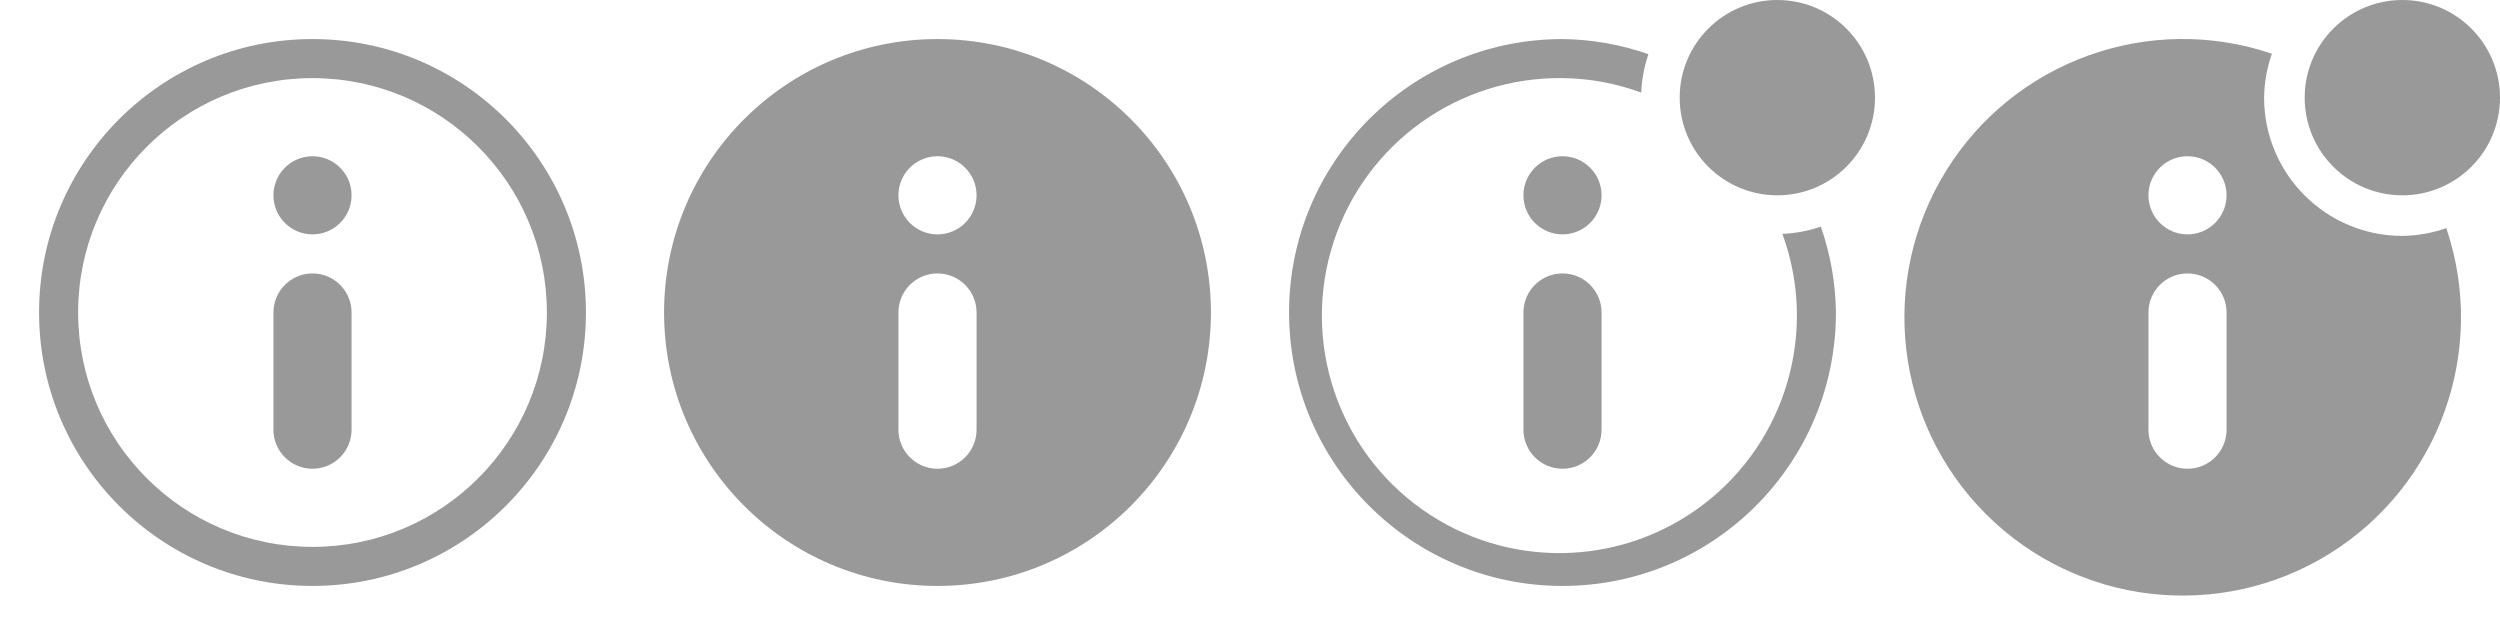
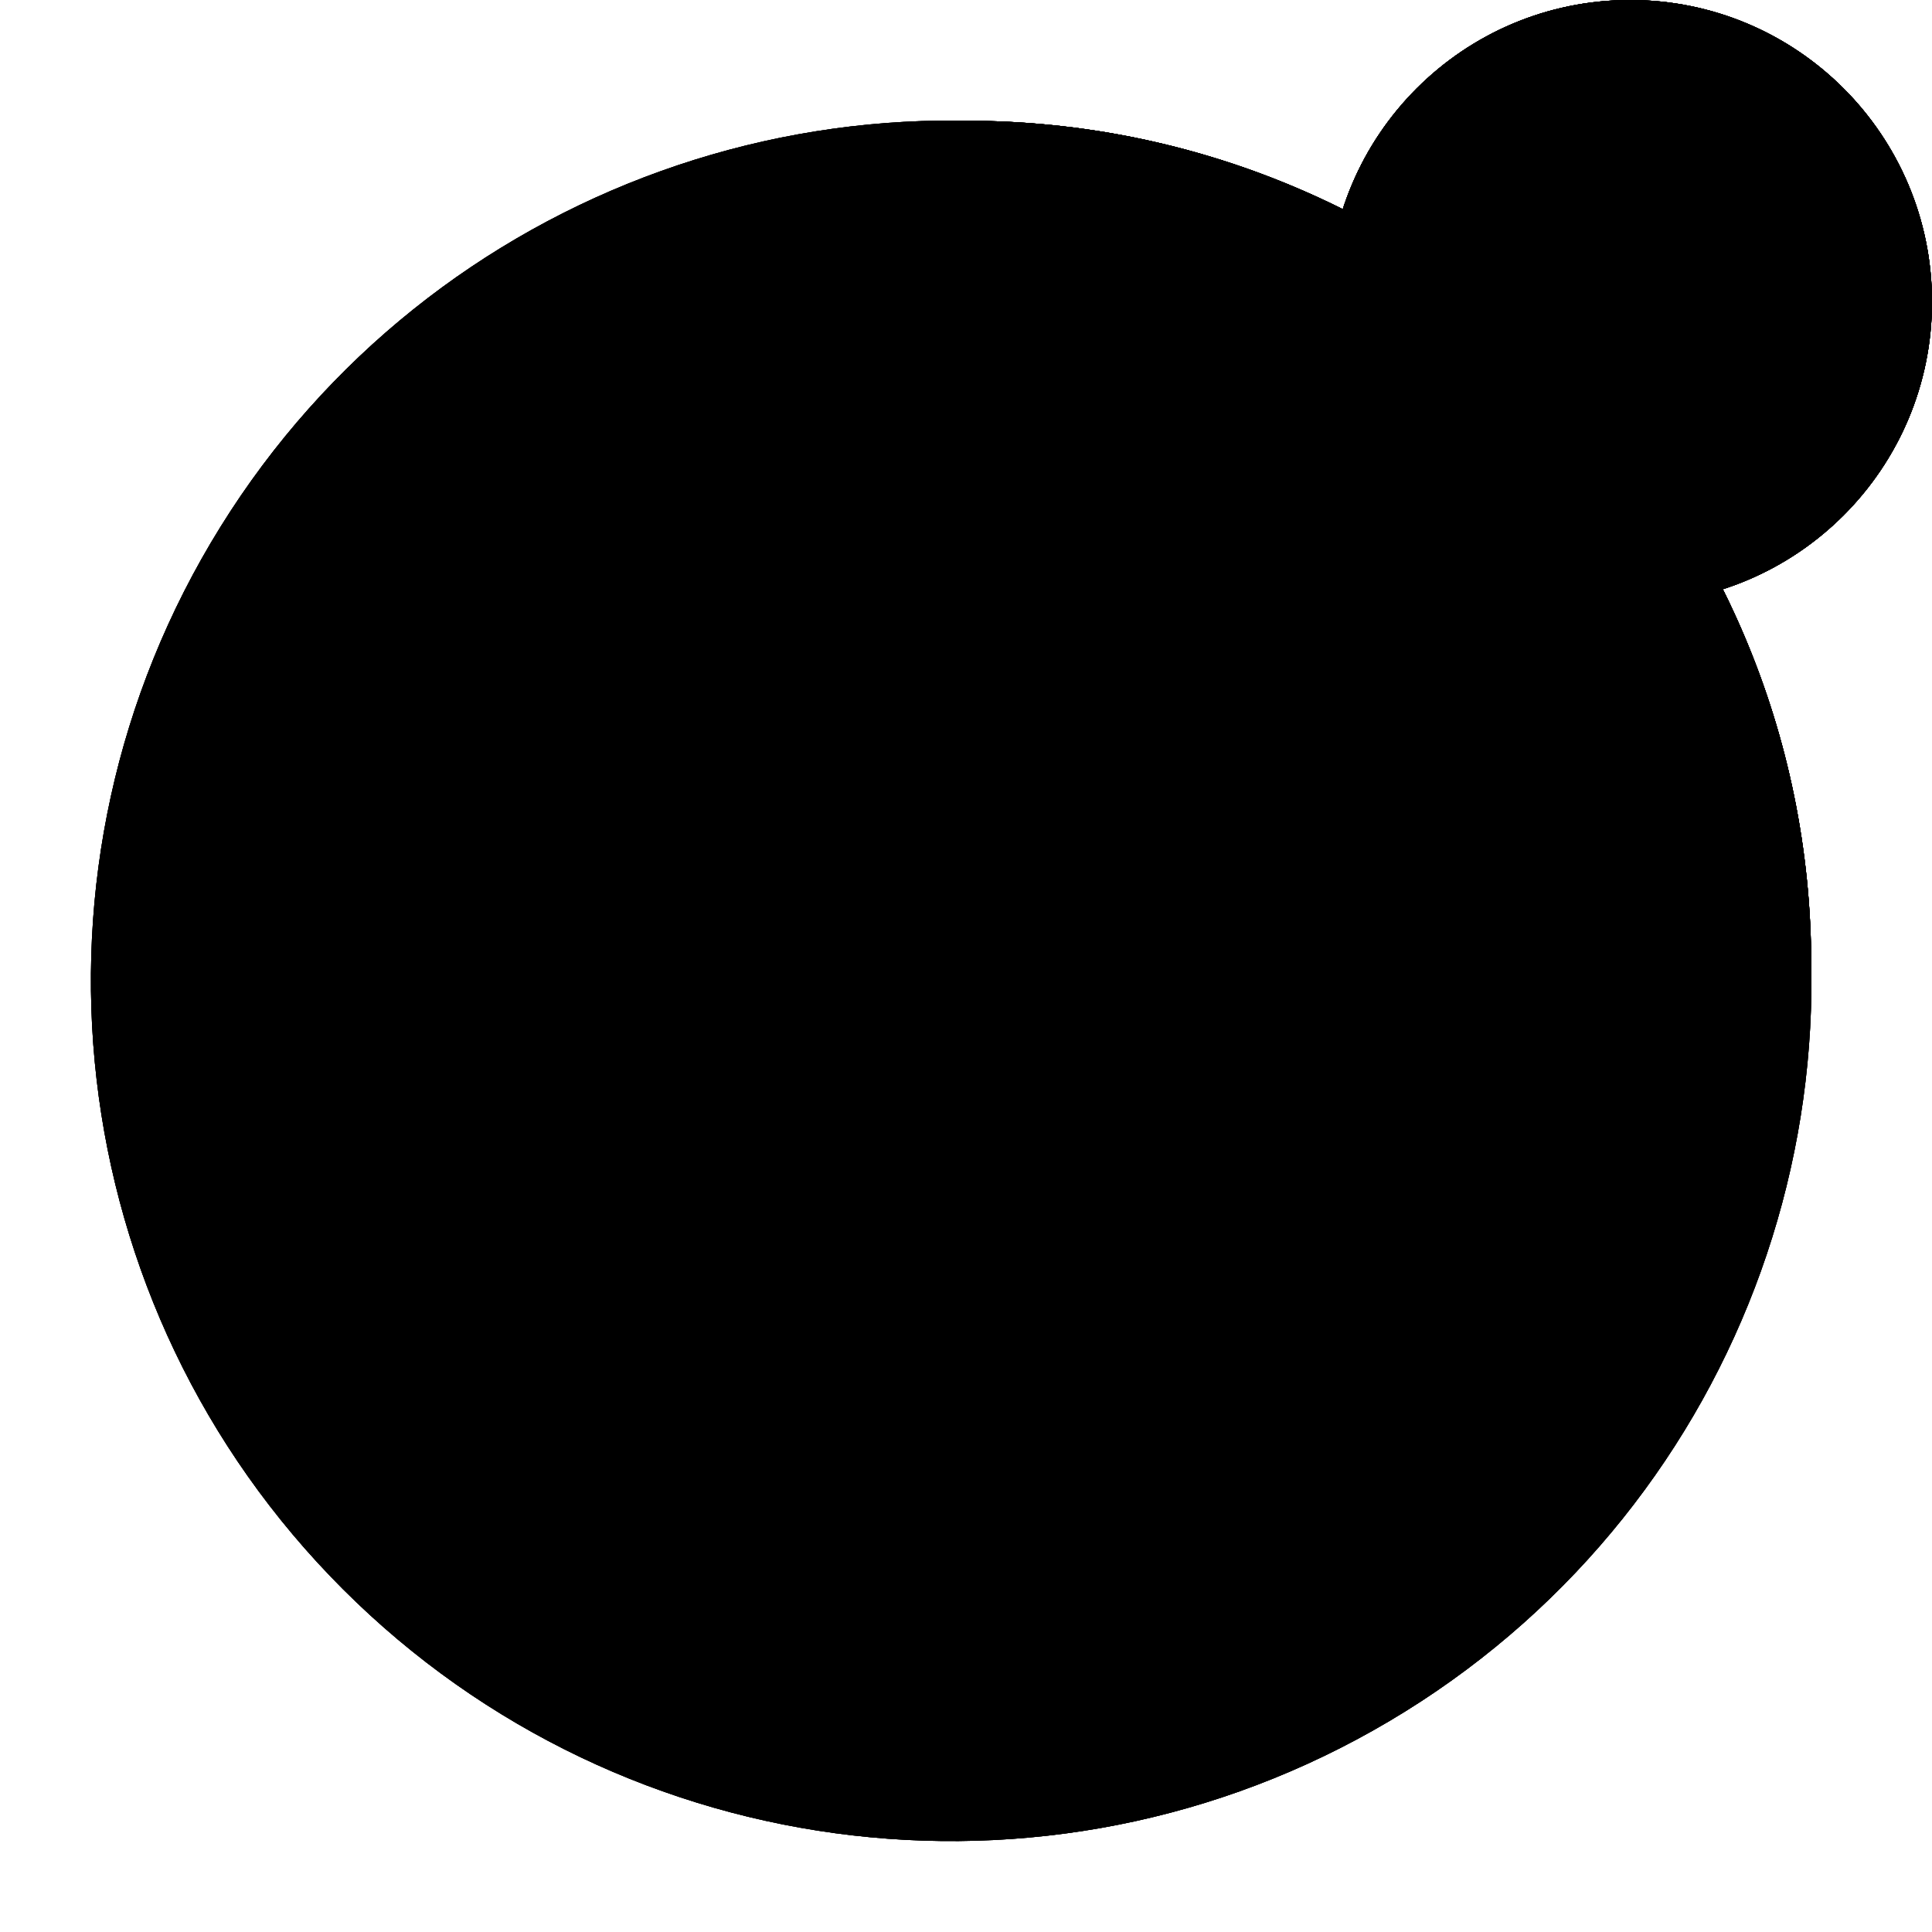
- <svg xmlns="http://www.w3.org/2000/svg" width="64" height="16" viewBox="0 0 64 16">
+ <svg xmlns="http://www.w3.org/2000/svg" xmlns:xlink="http://www.w3.org/1999/xlink" class="fieldtext" width="16" height="16" viewBox="0 0 16 16">
+ #include ../icon-colors.inc.svg
+   <style>
+     use:not(:target) {
+       display: none;
+     }
+     use {
+       fill-rule: evenodd;
+     }
+   </style>
  <defs>
-     <style>
-       path {
-         fill-rule: evenodd;
-         fill: #999999;
-       }
-     </style>
+     <path id="glyph-normal" d="M128,193a7,7,0,1,1,7-7A7,7,0,0,1,128,193Zm0-13a6,6,0,1,0,6,6A6,6,0,0,0,128,180Zm0,10a1,1,0,0,1-1-1v-3a1,1,0,0,1,2,0v3A1,1,0,0,1,128,190Zm0-6a1,1,0,1,1,1-1A1,1,0,0,1,128,184Z" transform="translate(-120 -178)" />
+     <path id="glyph-hover" d="M102,179a7,7,0,1,1-7,7A7,7,0,0,1,102,179Zm0,3a1,1,0,1,1-1,1A1,1,0,0,1,102,182Zm0,3a1,1,0,0,1,1,1v3a1,1,0,0,1-2,0v-3A1,1,0,0,1,102,185Z" transform="translate(-94 -178)" />
+     <path id="glyph-notice" d="M133.5,202a2.5,2.5,0,1,1,2.5-2.5A2.5,2.5,0,0,1,133.5,202Zm-5.5,1a1,1,0,1,1,1-1A1,1,0,0,1,128,203Zm1,5a1,1,0,0,1-2,0v-3a1,1,0,0,1,2,0v3Zm-1-9a6.08,6.08,0,1,0,5.629,3.987,3.452,3.452,0,0,0,.984-0.185A6.9,6.9,0,0,1,135,205a7,7,0,1,1-7-7,6.9,6.9,0,0,1,2.2.387,3.452,3.452,0,0,0-.185.984A5.951,5.951,0,0,0,128,199Z" transform="translate(-120 -197)" />
+     <path id="glyph-notice-hover" d="M107.5,202a2.5,2.5,0,1,1,2.5-2.5A2.5,2.5,0,0,1,107.5,202Zm0,1.039a3.5,3.5,0,0,0,1.125-.2,7.124,7.124,0,1,1-4.464-4.464,3.5,3.5,0,0,0-.2,1.125A3.54,3.54,0,0,0,107.5,203.039ZM102,201a1,1,0,1,0,1,1A1,1,0,0,0,102,201Zm1,4a1,1,0,0,0-2,0v3a1,1,0,0,0,2,0v-3Z" transform="translate(-94 -197)" />
  </defs>
-   <view id="normal" viewBox="0 0 16 16" />
-   <g>
-     <path d="M128,193a7,7,0,1,1,7-7A7,7,0,0,1,128,193Zm0-13a6,6,0,1,0,6,6A6,6,0,0,0,128,180Zm0,10a1,1,0,0,1-1-1v-3a1,1,0,0,1,2,0v3A1,1,0,0,1,128,190Zm0-6a1,1,0,1,1,1-1A1,1,0,0,1,128,184Z" transform="translate(-120 -178)" />
-   </g>
-   <view id="hover" viewBox="16 0 16 16" />
-   <g transform="translate(16)">
-     <path d="M102,179a7,7,0,1,1-7,7A7,7,0,0,1,102,179Zm0,3a1,1,0,1,1-1,1A1,1,0,0,1,102,182Zm0,3a1,1,0,0,1,1,1v3a1,1,0,0,1-2,0v-3A1,1,0,0,1,102,185Z" transform="translate(-94 -178)" />
-   </g>
-   <view id="notice" viewBox="32 0 16 16" />
-   <g transform="translate(32)">
-     <path d="M133.5,202a2.5,2.5,0,1,1,2.5-2.5A2.5,2.5,0,0,1,133.5,202Zm-5.5,1a1,1,0,1,1,1-1A1,1,0,0,1,128,203Zm1,5a1,1,0,0,1-2,0v-3a1,1,0,0,1,2,0v3Zm-1-9a6.08,6.08,0,1,0,5.629,3.987,3.452,3.452,0,0,0,.984-0.185A6.9,6.9,0,0,1,135,205a7,7,0,1,1-7-7,6.9,6.9,0,0,1,2.2.387,3.452,3.452,0,0,0-.185.984A5.951,5.951,0,0,0,128,199Z" transform="translate(-120 -197)" />
-   </g>
-   <view id="notice-hover" viewBox="48 0 16 16" />
-   <g transform="translate(48)">
-     <path d="M107.5,202a2.5,2.5,0,1,1,2.5-2.5A2.5,2.5,0,0,1,107.5,202Zm0,1.039a3.5,3.5,0,0,0,1.125-.2,7.124,7.124,0,1,1-4.464-4.464,3.5,3.5,0,0,0-.2,1.125A3.54,3.54,0,0,0,107.5,203.039ZM102,201a1,1,0,1,0,1,1A1,1,0,0,0,102,201Zm1,4a1,1,0,0,0-2,0v3a1,1,0,0,0,2,0v-3Z" transform="translate(-94 -197)" />
-   </g>
+   <use id="normal" xlink:href="#glyph-normal" />
+   <use id="hover" xlink:href="#glyph-hover" />
+   <use id="notice" xlink:href="#glyph-notice" />
+   <use id="notice-hover" xlink:href="#glyph-notice-hover" />
+   <use class="black" id="normal-black" xlink:href="#glyph-normal" />
+   <use class="black" id="hover-black" xlink:href="#glyph-hover" />
+   <use class="black" id="notice-black" xlink:href="#glyph-notice" />
+   <use class="black" id="notice-hover-black" xlink:href="#glyph-notice-hover" />
+   <use class="white" id="normal-white" xlink:href="#glyph-normal" />
+   <use class="white" id="hover-white" xlink:href="#glyph-hover" />
+   <use class="white" id="notice-white" xlink:href="#glyph-notice" />
+   <use class="white" id="notice-hover-white" xlink:href="#glyph-notice-hover" />
</svg>
